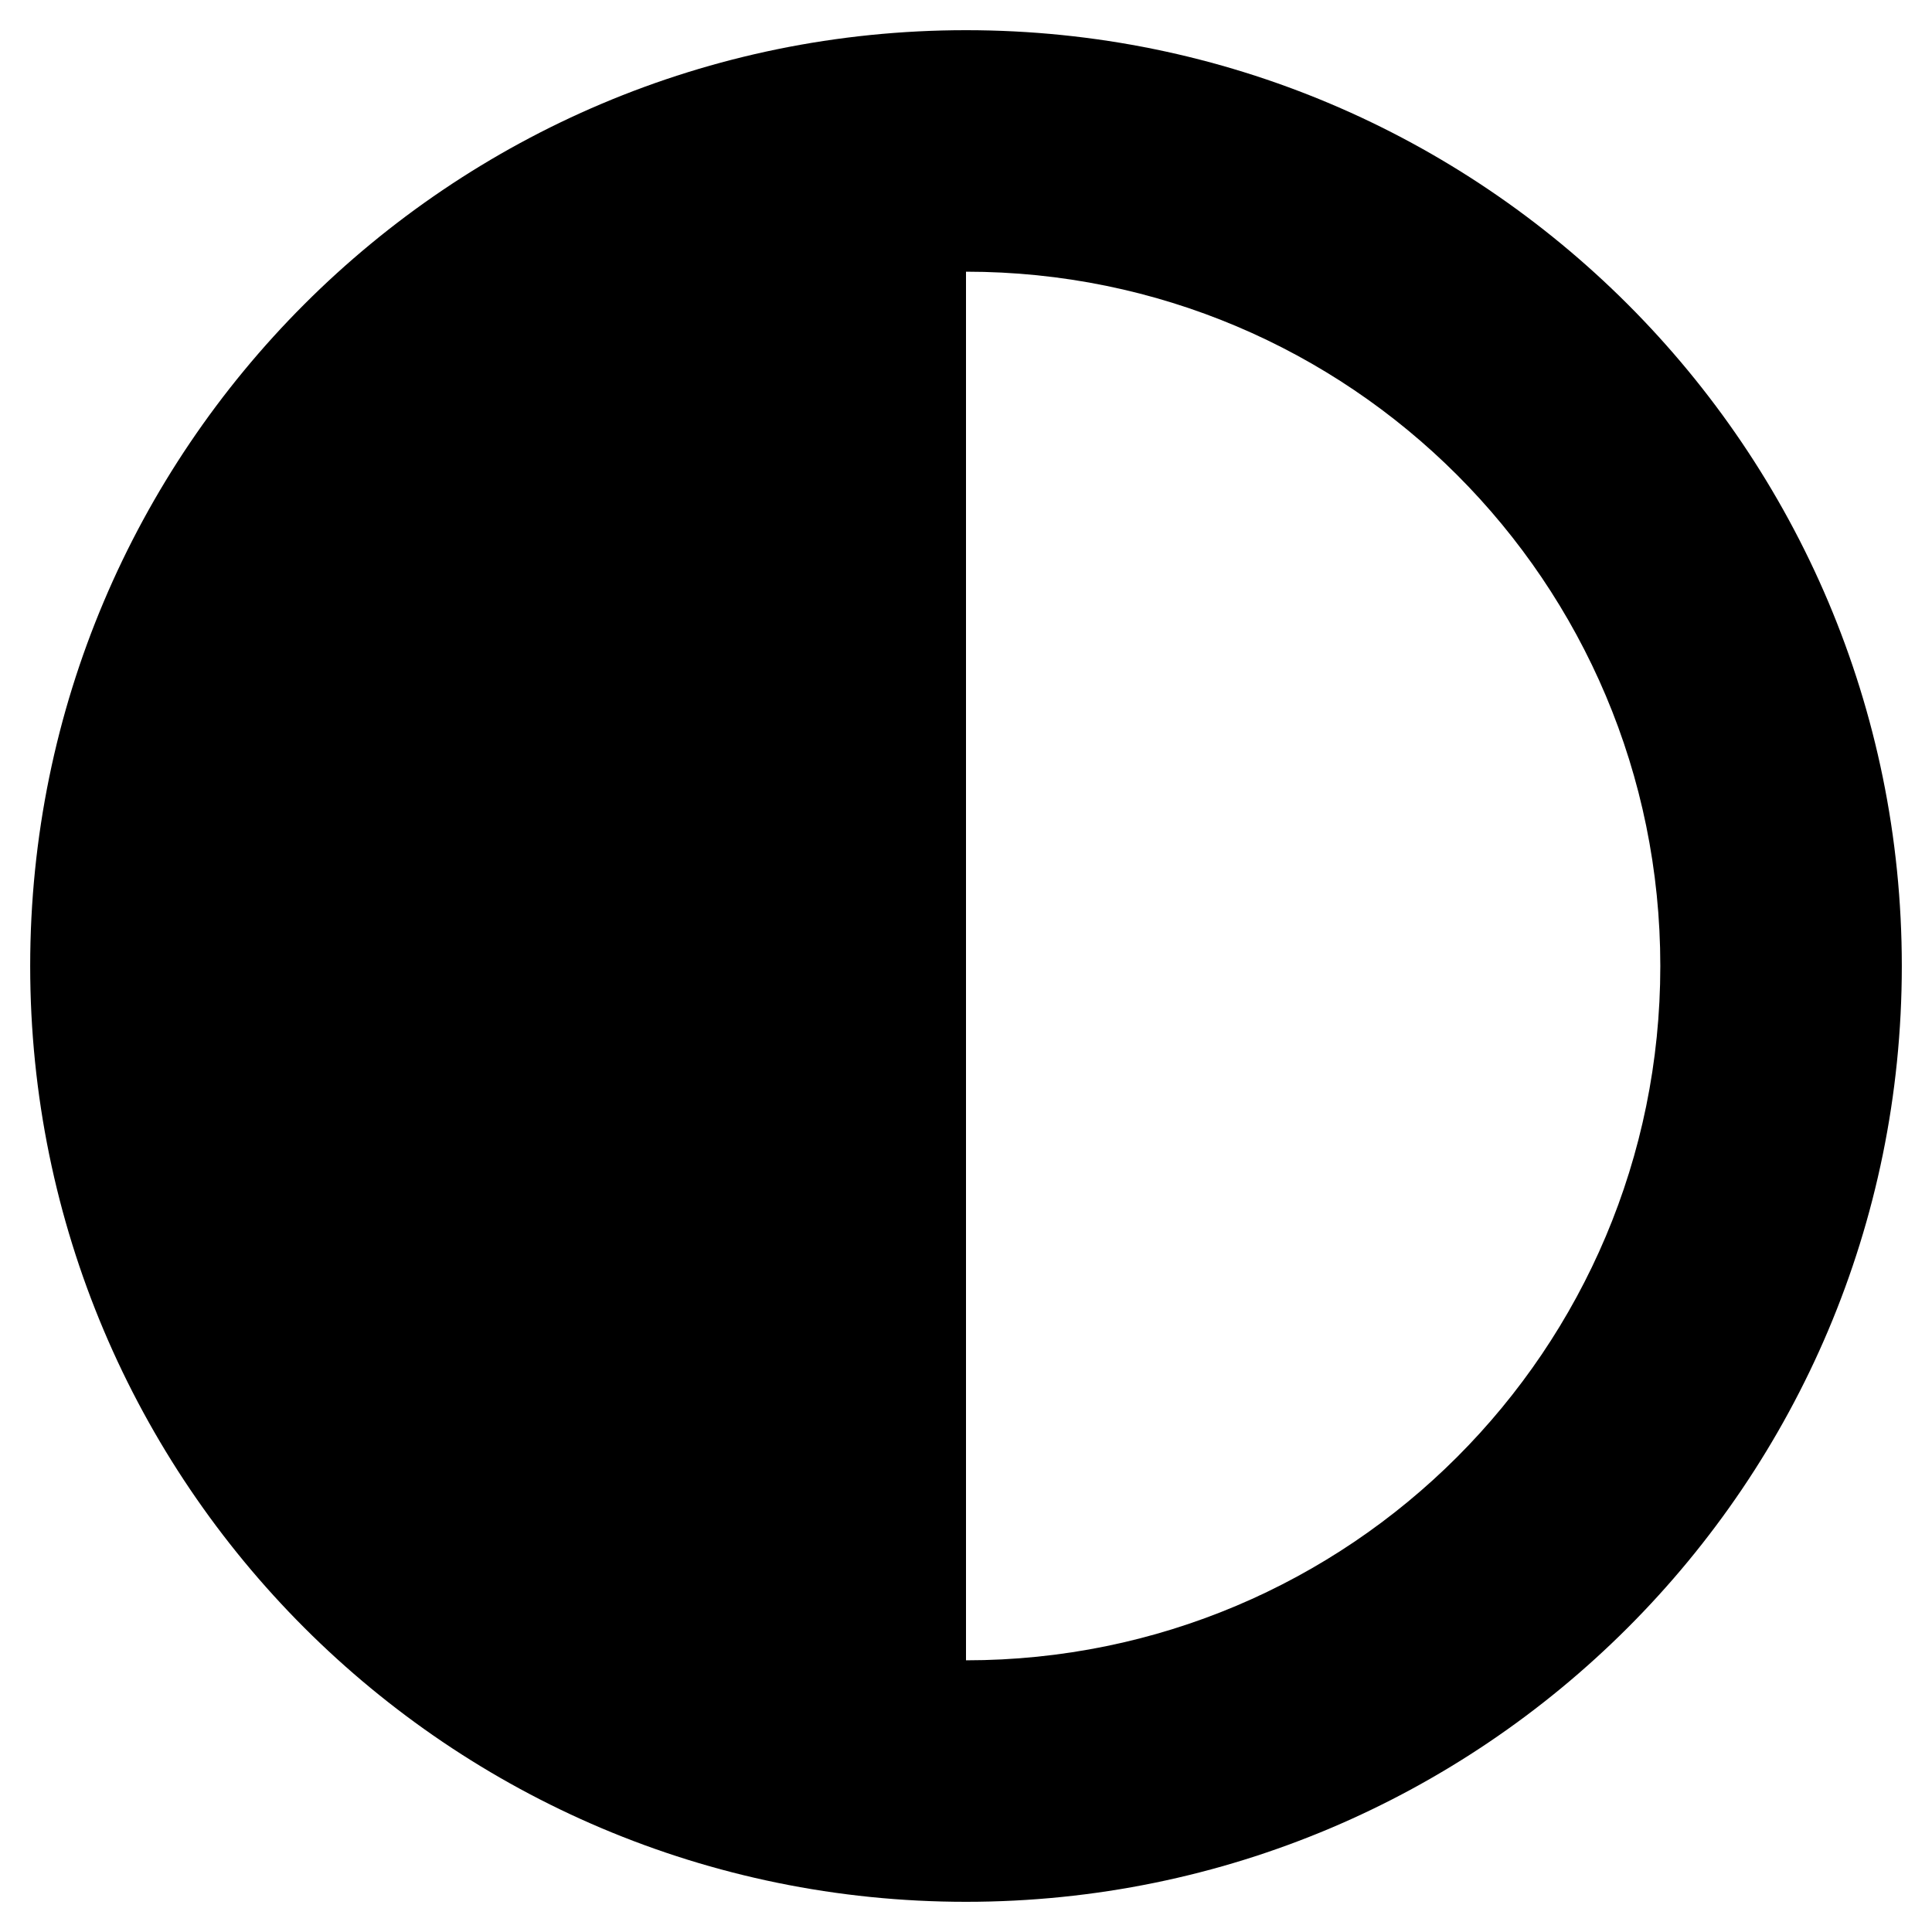
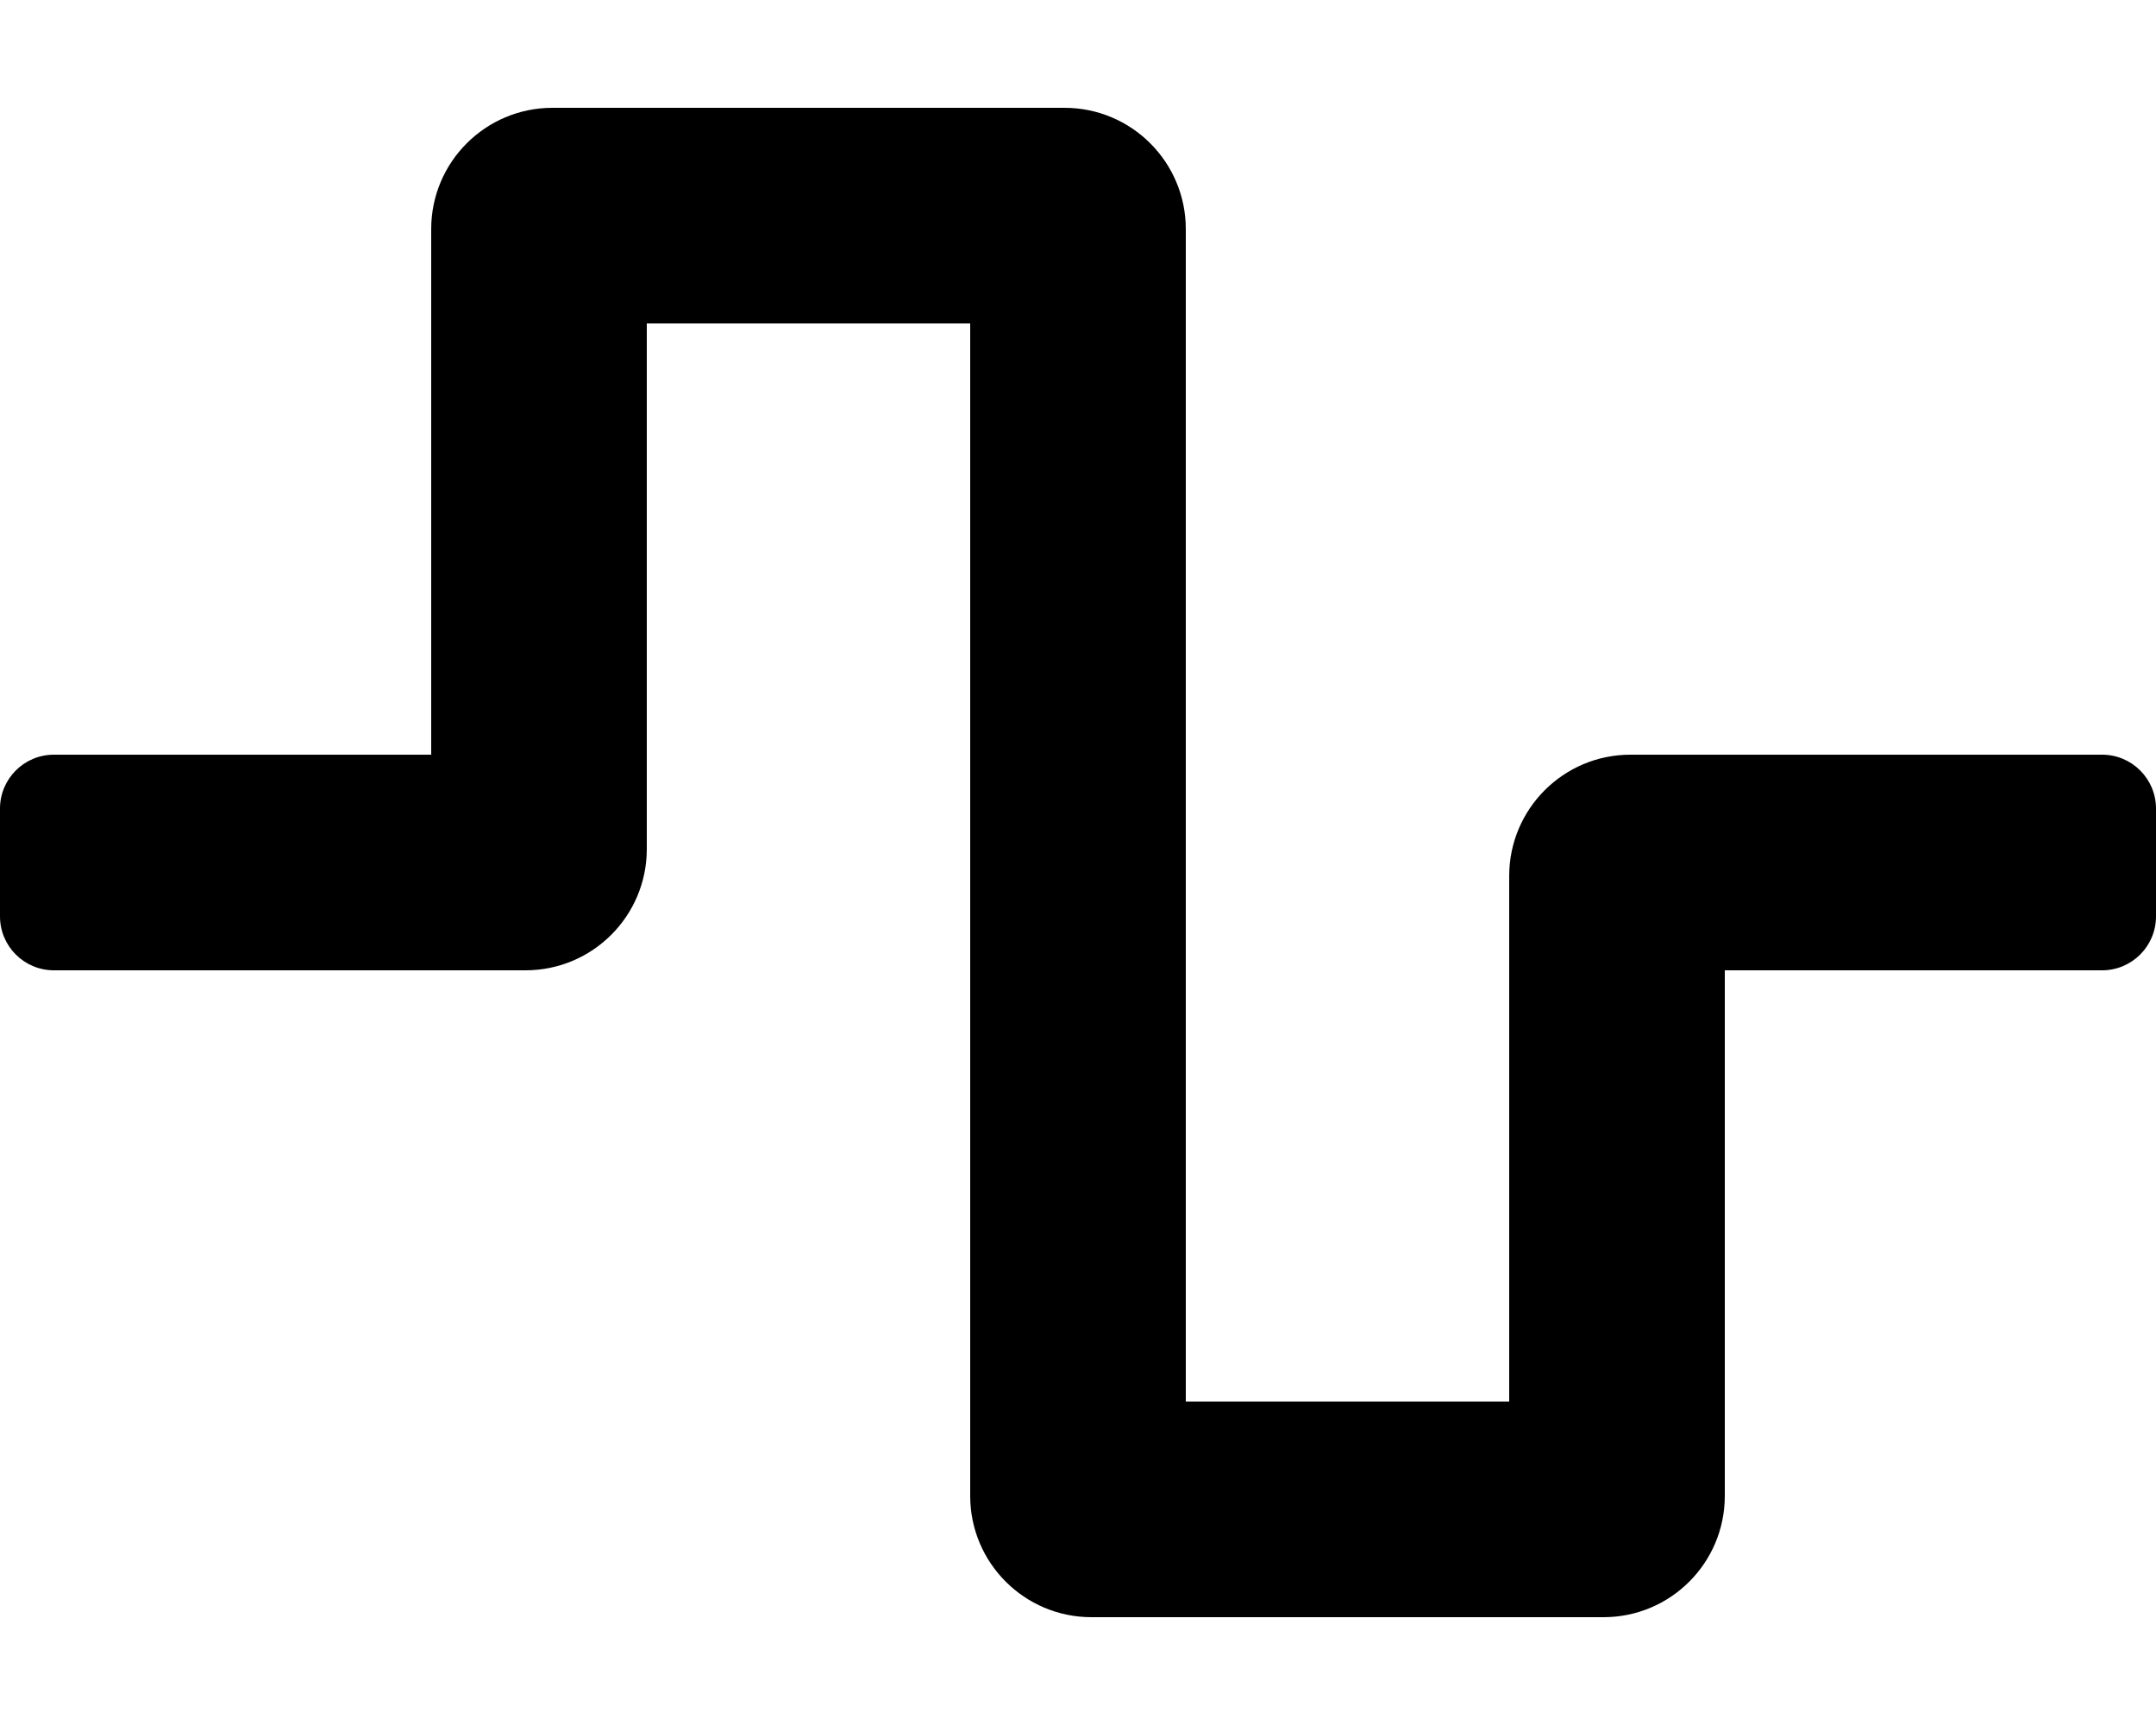
- <svg xmlns="http://www.w3.org/2000/svg" viewBox="0 0 512 512">
-   <path d="M8 256c0 136.966 111.033 248 248 248s248-111.034 248-248S392.966 8 256 8 8 119.033 8 256zm248 184V72c101.705 0 184 82.311 184 184 0 101.705-82.311 184-184 184z" />
+ <svg xmlns="http://www.w3.org/2000/svg" aria-hidden="true" focusable="false" data-prefix="fas" data-icon="wave-square" class="svg-inline--fa fa-wave-square fa-w-20" role="img" viewBox="0 0 640 512">
+   <path fill="currentColor" d="M476 480H324a36 36 0 0 1-36-36V96h-96v156a36 36 0 0 1-36 36H16a16 16 0 0 1-16-16v-32a16 16 0 0 1 16-16h112V68a36 36 0 0 1 36-36h152a36 36 0 0 1 36 36v348h96V260a36 36 0 0 1 36-36h140a16 16 0 0 1 16 16v32a16 16 0 0 1-16 16H512v156a36 36 0 0 1-36 36z" />
</svg>
